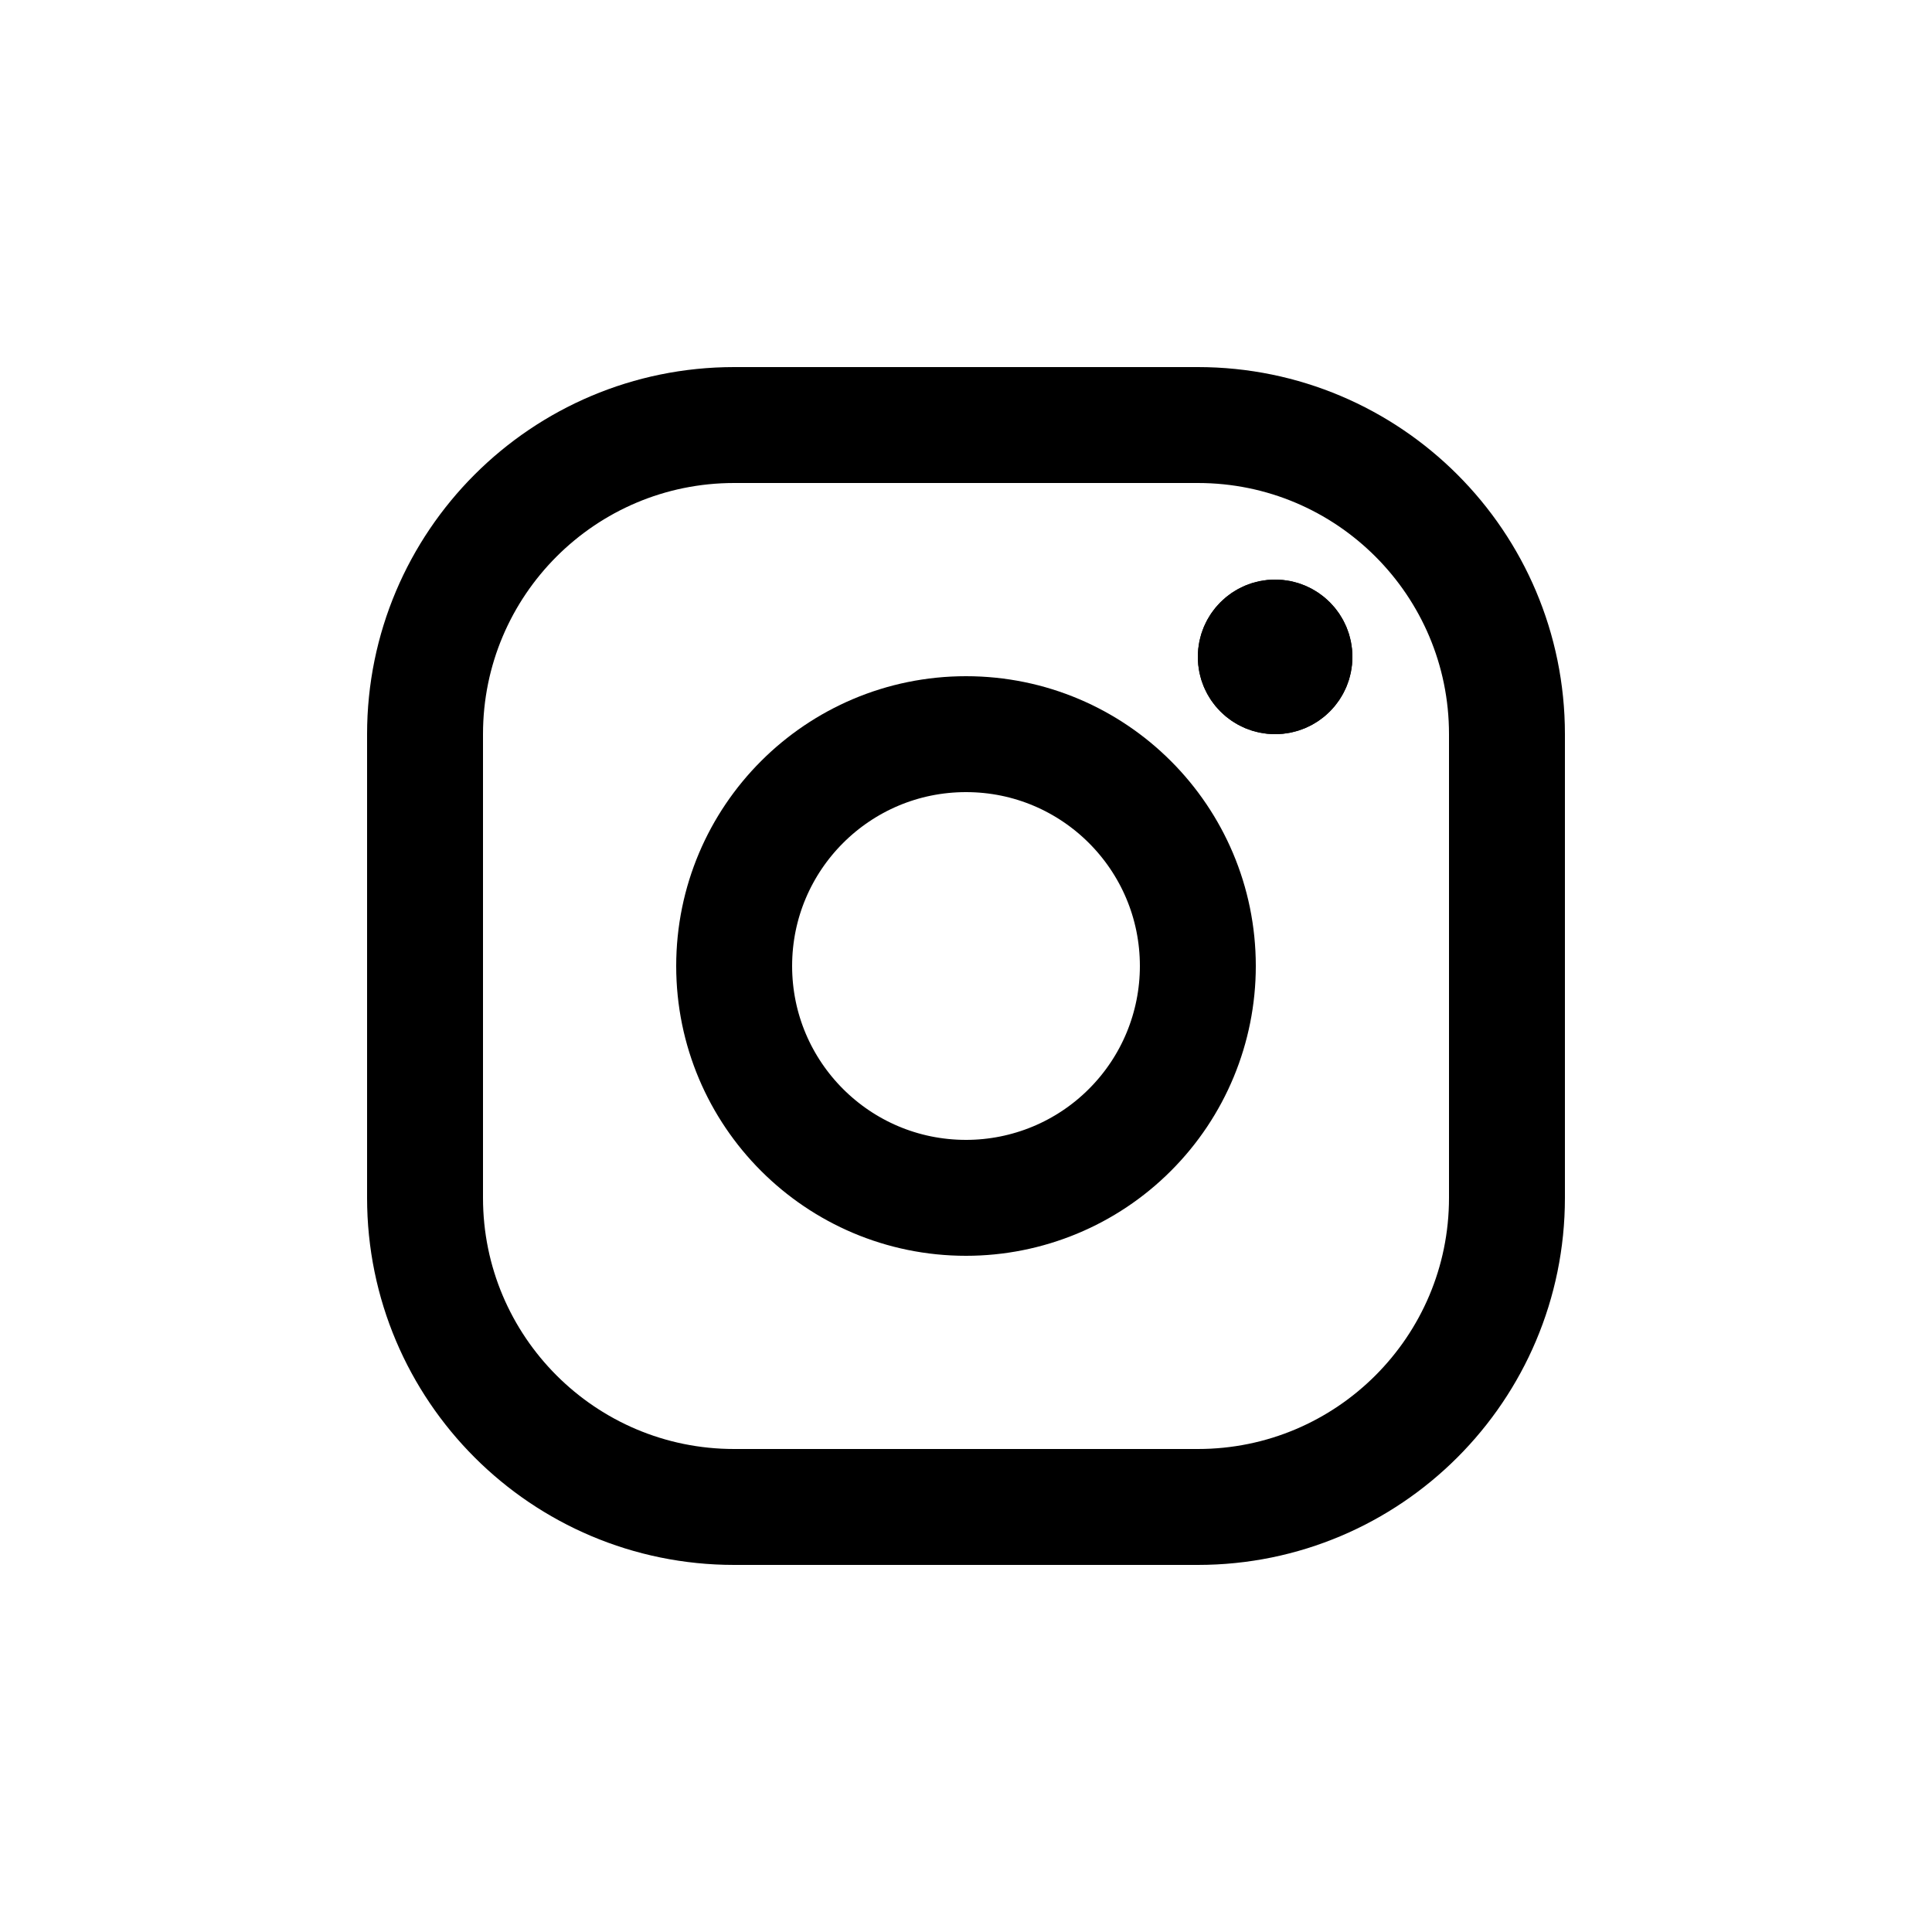
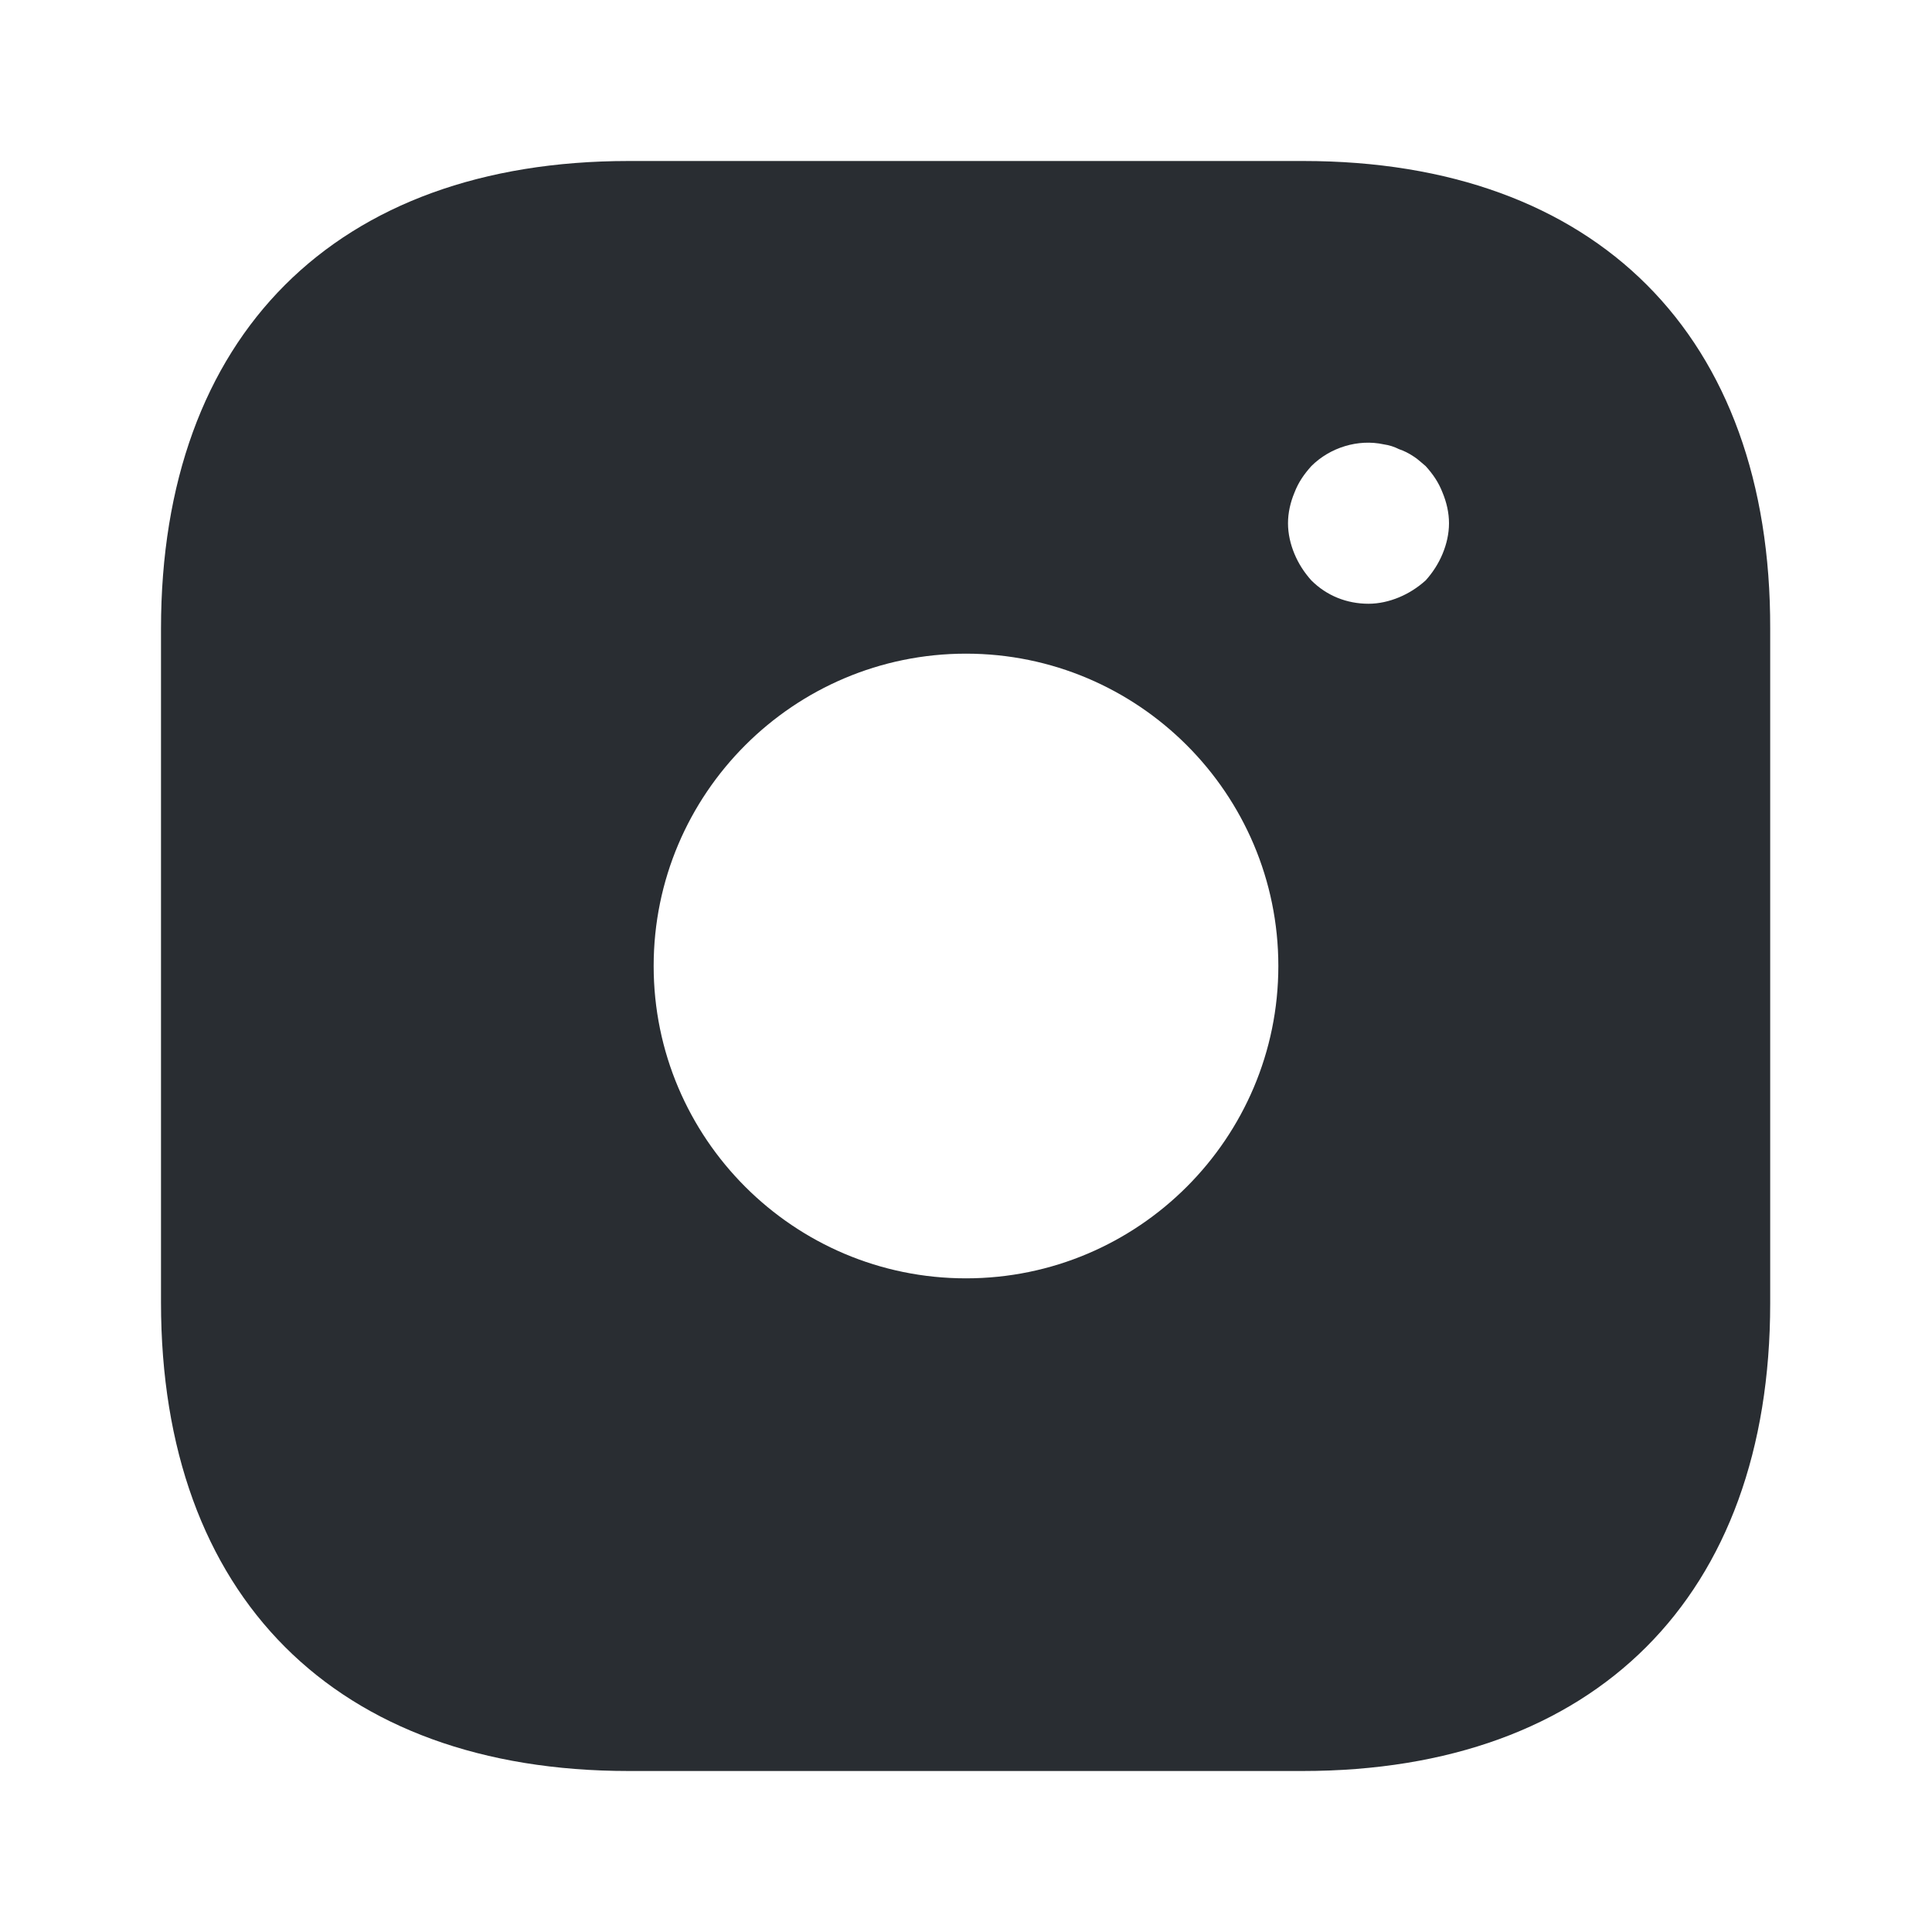
- <svg xmlns="http://www.w3.org/2000/svg" width="800px" height="800px" viewBox="0 -0.5 25 25" fill="none">
-   <path fill-rule="evenodd" clip-rule="evenodd" d="M15.5 5H9.5C7.291 5 5.5 6.791 5.5 9V15C5.5 17.209 7.291 19 9.5 19H15.5C17.709 19 19.5 17.209 19.5 15V9C19.5 6.791 17.709 5 15.5 5Z" stroke="#000000" stroke-width="1.5" stroke-linecap="round" stroke-linejoin="round" />
-   <path fill-rule="evenodd" clip-rule="evenodd" d="M12.5 15C10.843 15 9.5 13.657 9.5 12C9.5 10.343 10.843 9 12.5 9C14.157 9 15.5 10.343 15.5 12C15.5 12.796 15.184 13.559 14.621 14.121C14.059 14.684 13.296 15 12.5 15Z" stroke="#000000" stroke-width="1.5" stroke-linecap="round" stroke-linejoin="round" />
-   <rect x="15.5" y="9" width="2" height="2" rx="1" transform="rotate(-90 15.5 9)" fill="#000000" />
-   <rect x="16" y="8.5" width="1" height="1" rx="0.5" transform="rotate(-90 16 8.5)" stroke="#000000" stroke-linecap="round" />
+ <svg xmlns="http://www.w3.org/2000/svg" width="800px" height="800px" viewBox="0 0 24 24" fill="none">
+   <path d="M16.19 2H7.81C4.17 2 2 4.17 2 7.81V16.18C2 19.83 4.17 22 7.81 22H16.18C19.82 22 21.99 19.83 21.99 16.19V7.81C22 4.17 19.83 2 16.19 2ZM12 15.88C9.86 15.88 8.12 14.14 8.12 12C8.12 9.86 9.86 8.12 12 8.12C14.14 8.12 15.88 9.86 15.88 12C15.88 14.14 14.14 15.88 12 15.88ZM17.92 6.88C17.87 7 17.8 7.11 17.71 7.21C17.61 7.3 17.5 7.37 17.38 7.42C17.26 7.47 17.13 7.5 17 7.5C16.73 7.5 16.48 7.4 16.29 7.21C16.2 7.11 16.13 7 16.08 6.88C16.03 6.76 16 6.63 16 6.5C16 6.37 16.03 6.24 16.08 6.12C16.13 5.99 16.2 5.89 16.29 5.79C16.52 5.56 16.87 5.45 17.19 5.52C17.26 5.53 17.32 5.55 17.38 5.58C17.44 5.6 17.5 5.63 17.56 5.67C17.61 5.7 17.66 5.75 17.71 5.79C17.8 5.89 17.87 5.99 17.92 6.12C17.97 6.24 18 6.37 18 6.5C18 6.63 17.97 6.76 17.92 6.88Z" fill="#292D32" />
</svg>
